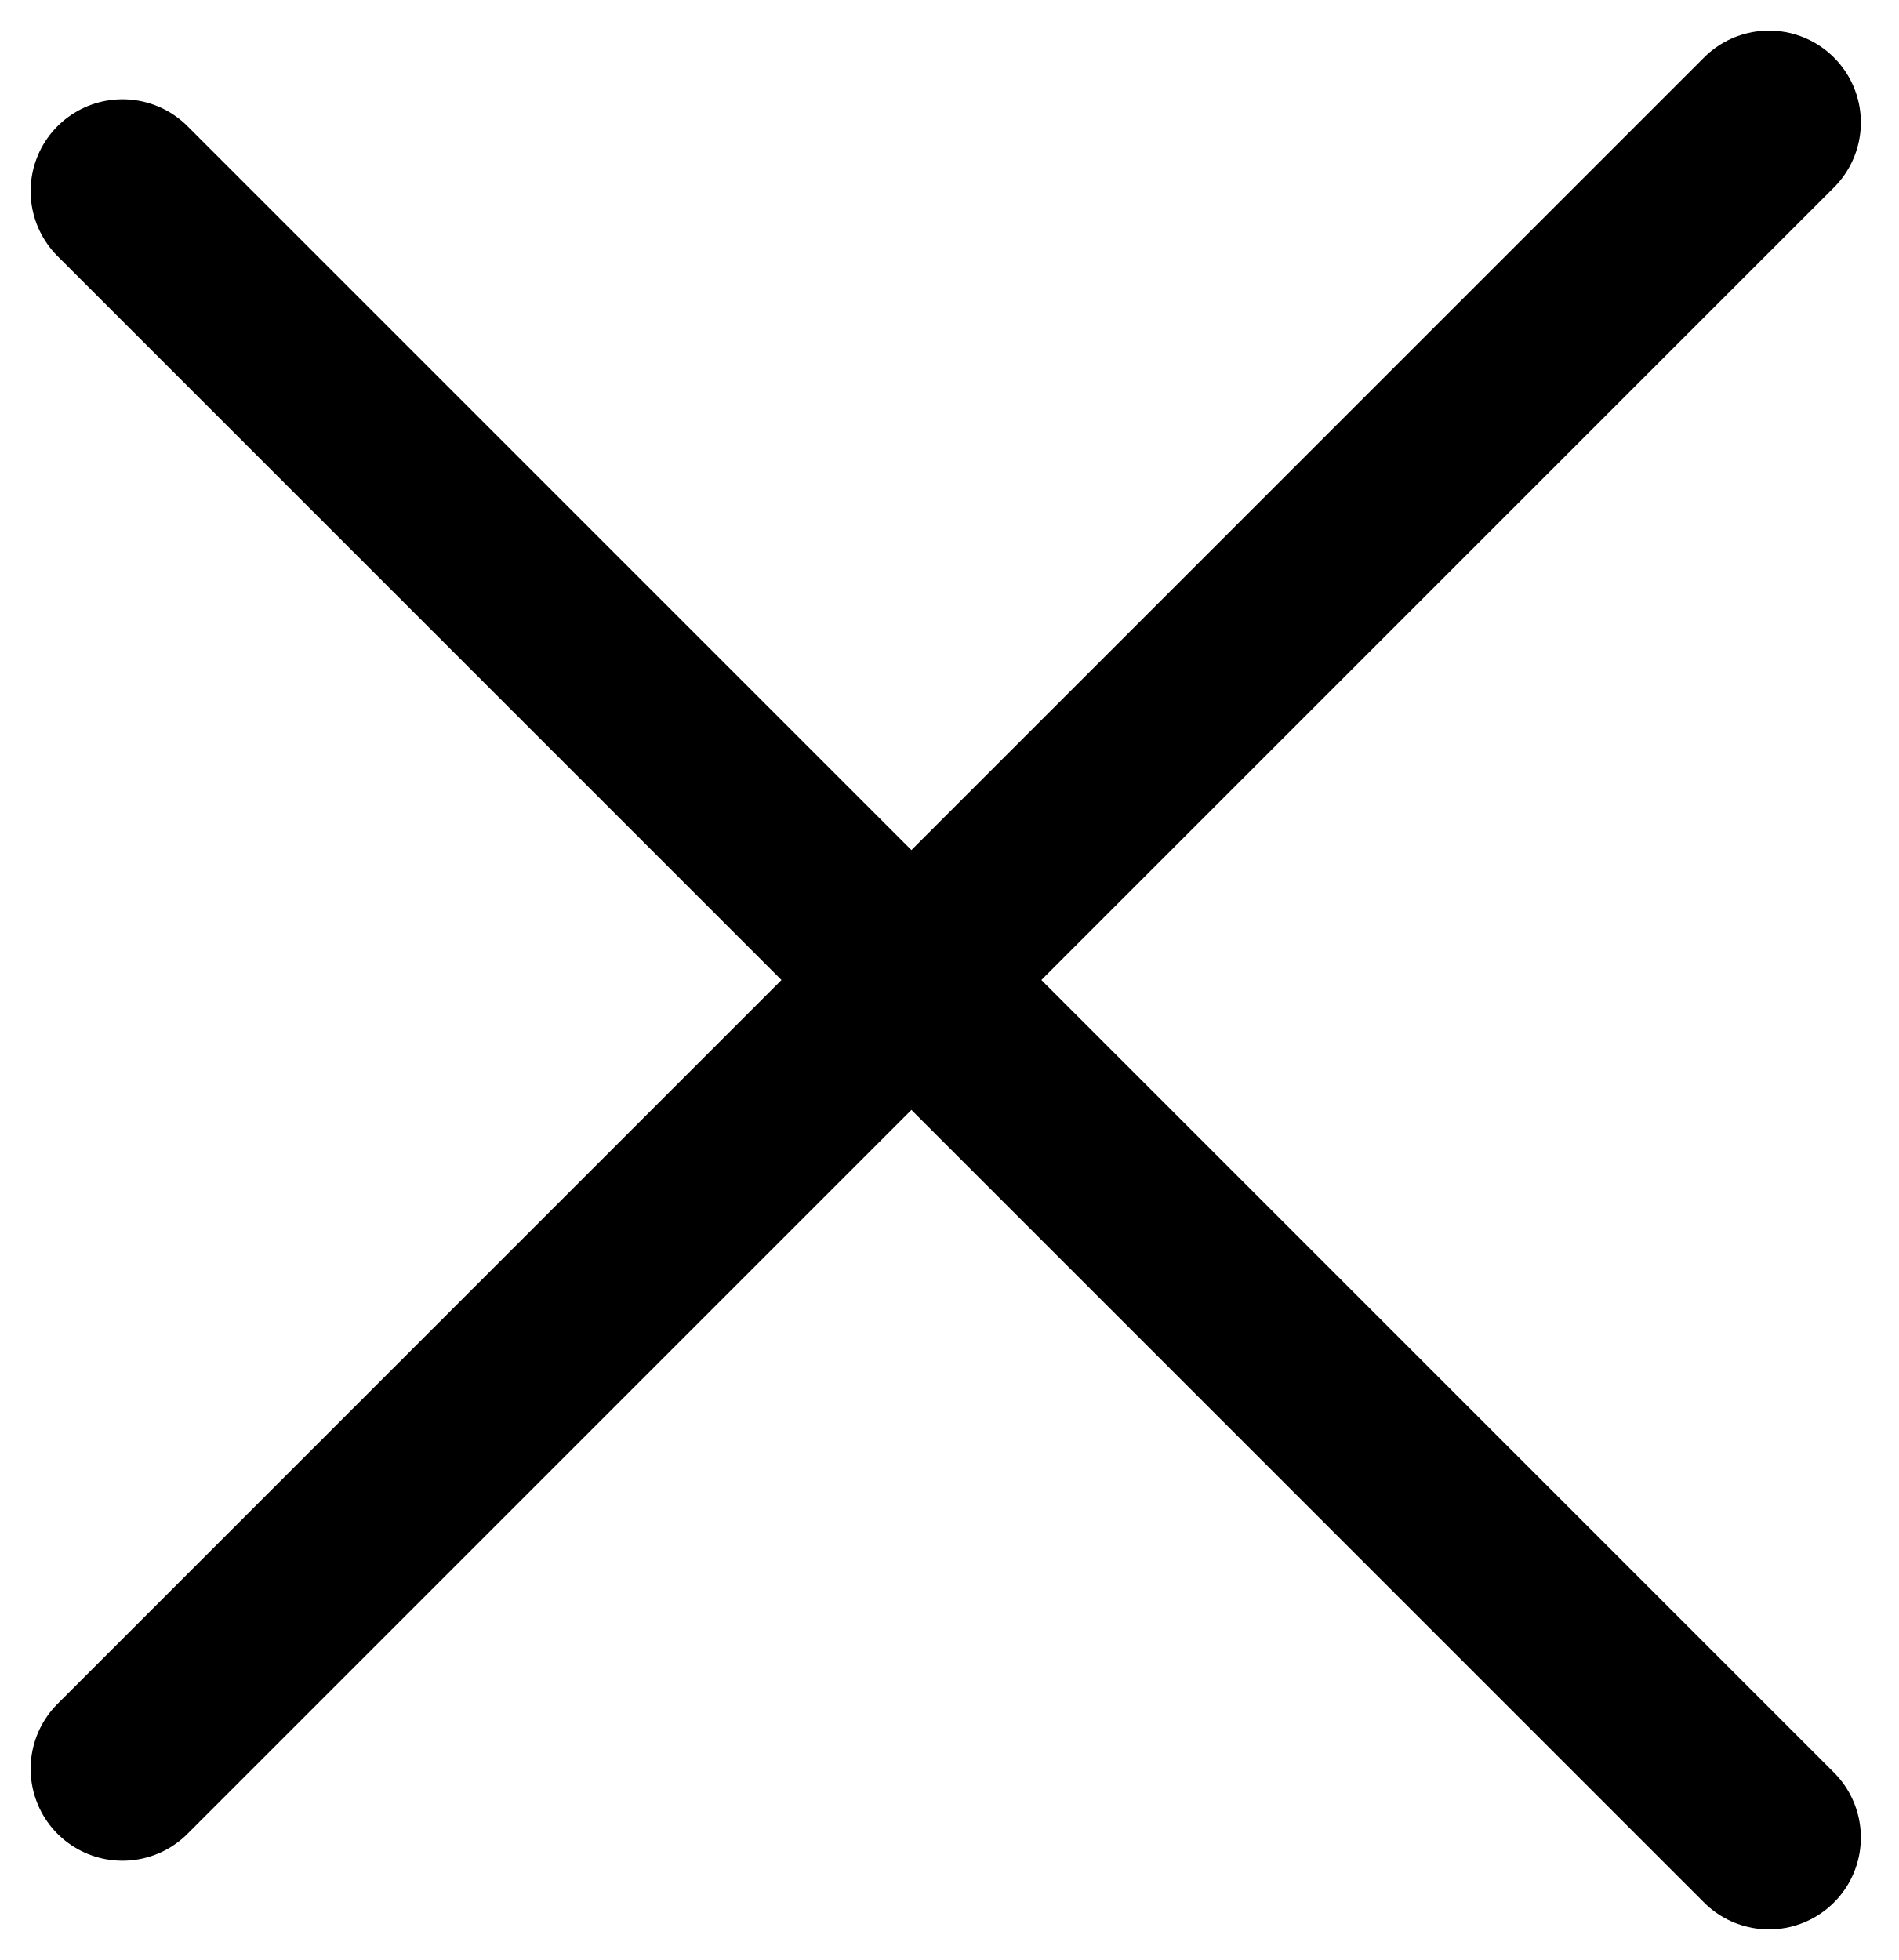
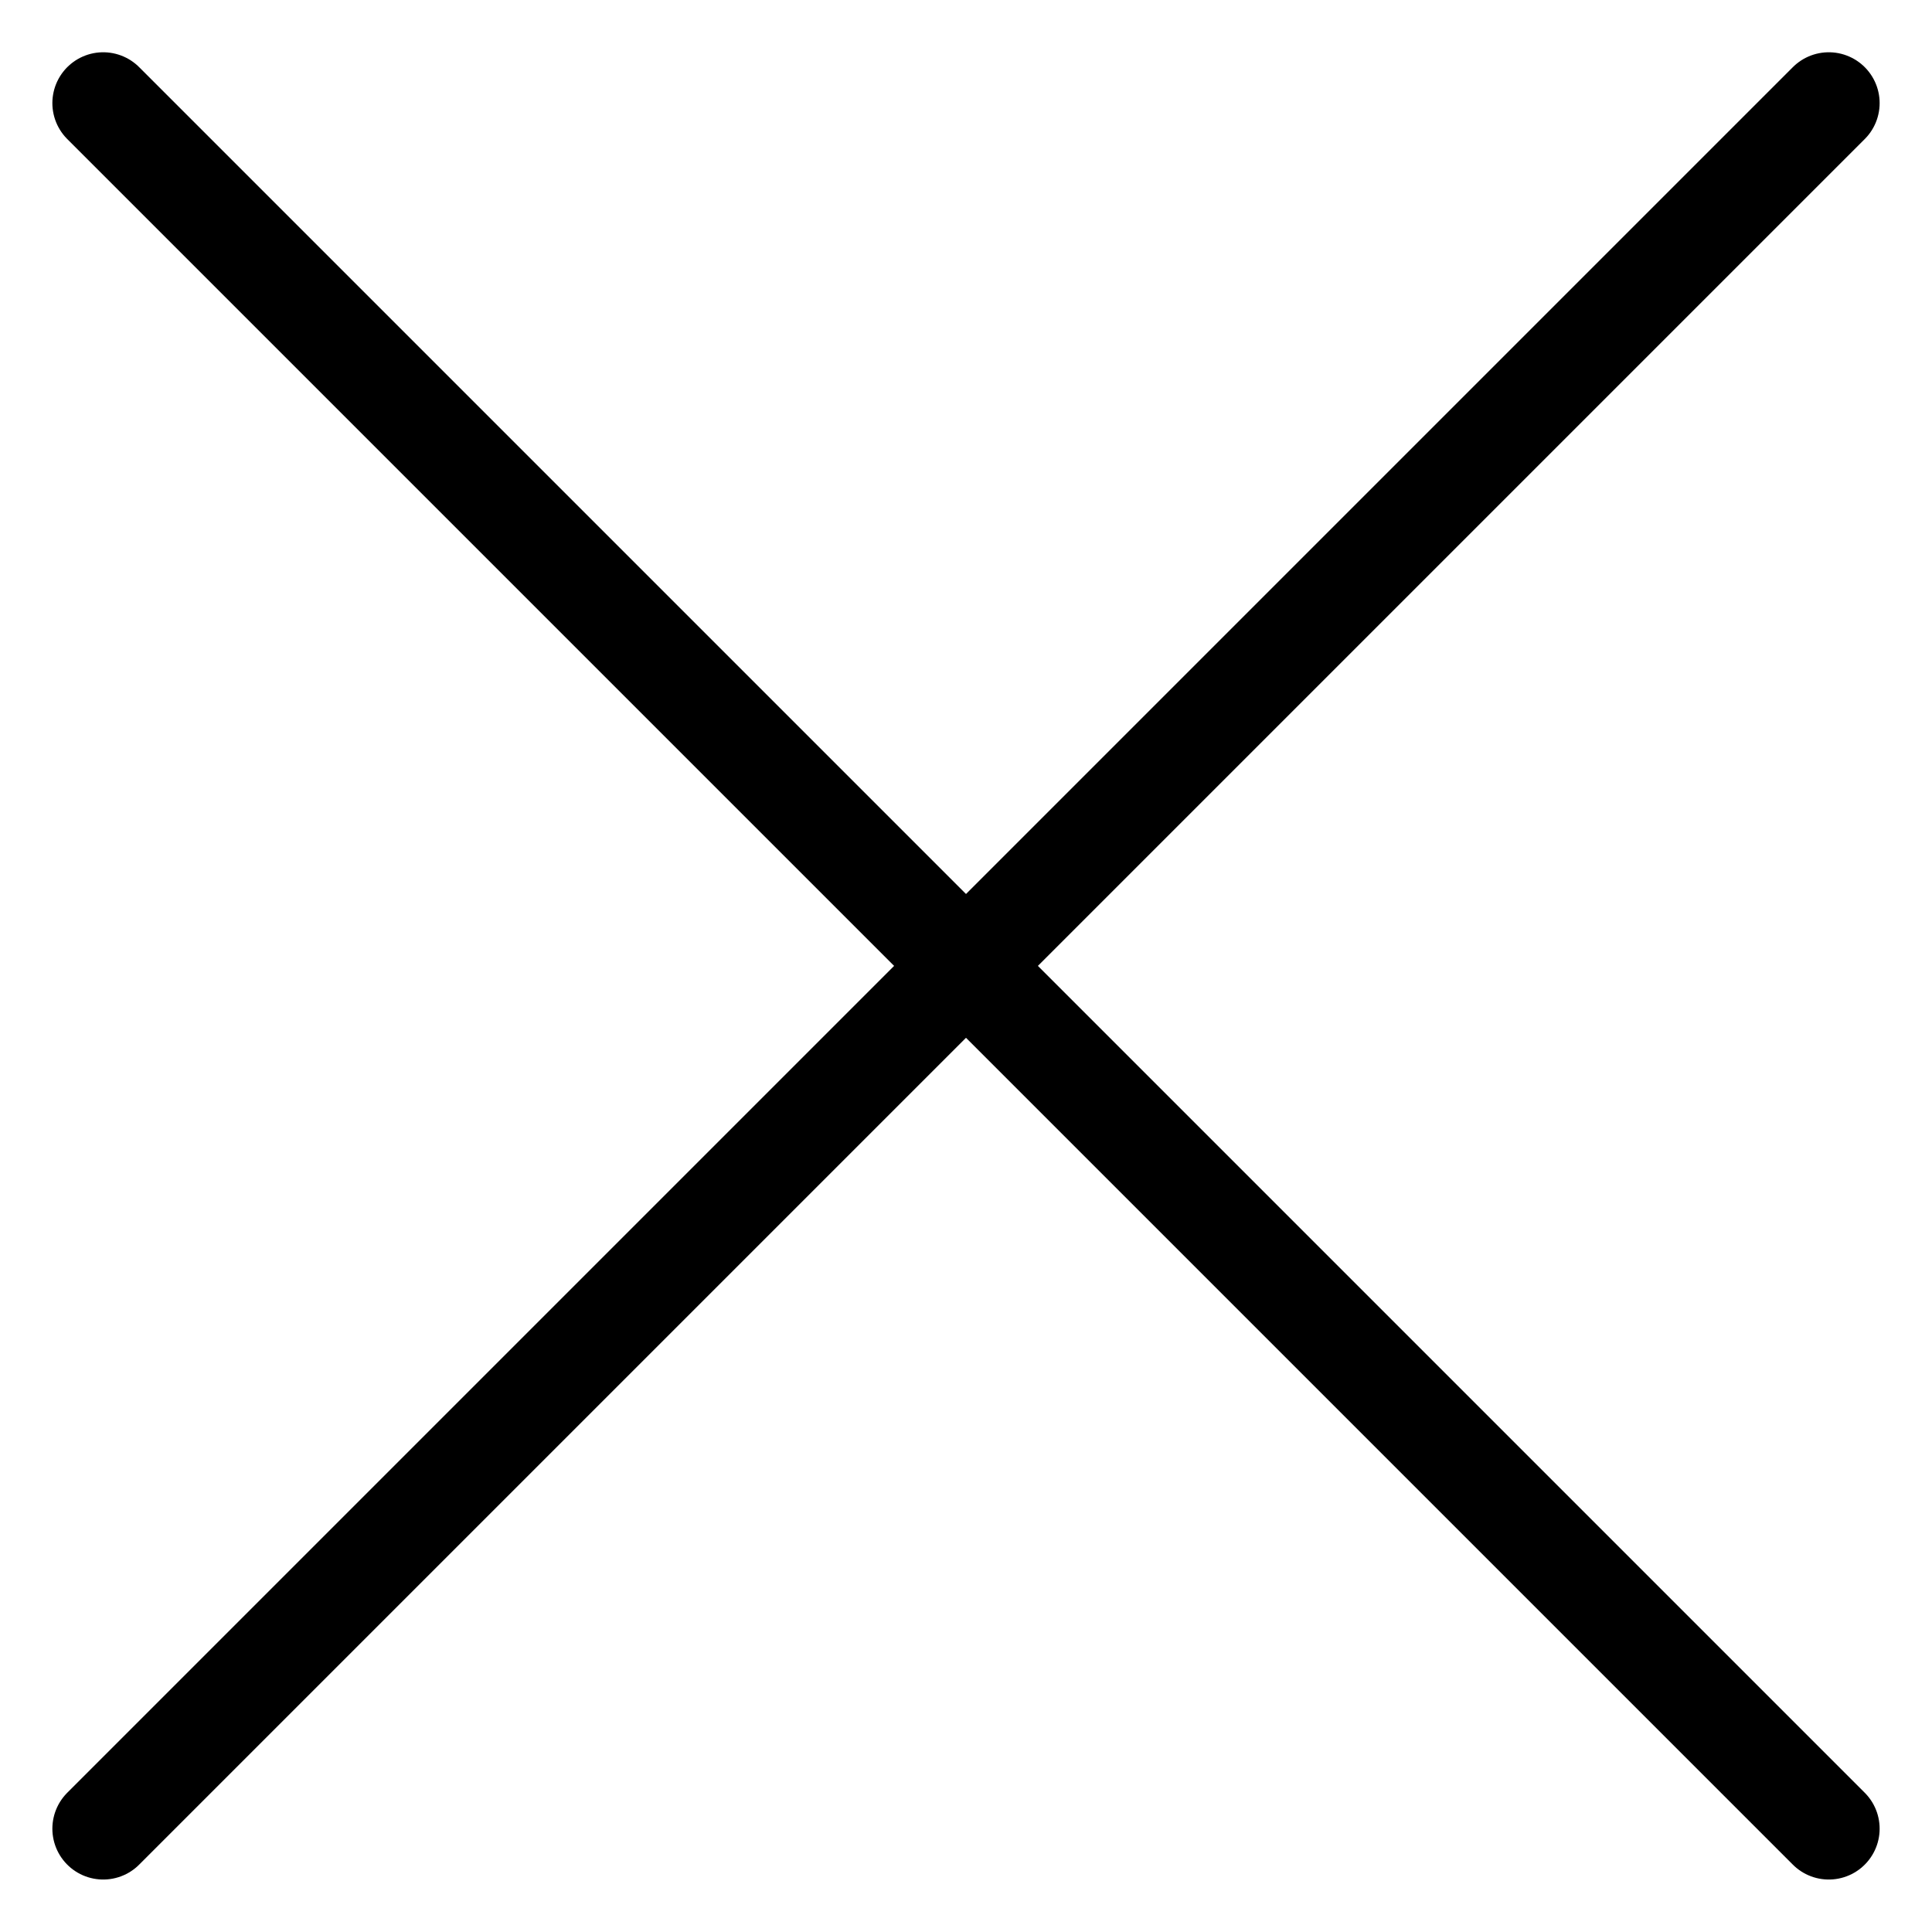
- <svg xmlns="http://www.w3.org/2000/svg" width="31" height="32" viewBox="0 0 31 32" fill="none">
-   <line x1="2" y1="28.879" x2="28.879" y2="2" stroke="black" stroke-width="3" stroke-linecap="round" />
-   <line x1="28.879" y1="30" x2="2" y2="3.121" stroke="black" stroke-width="3" stroke-linecap="round" />
+ <svg xmlns="http://www.w3.org/2000/svg" width="19" height="19" viewBox="0 0 19 19" fill="none">
+   <line x1="17.985" y1="1.014" x2="1.015" y2="17.984" stroke="black" stroke-linecap="round" />
+   <line x1="17.985" y1="17.984" x2="1.015" y2="1.014" stroke="black" stroke-linecap="round" />
</svg>
